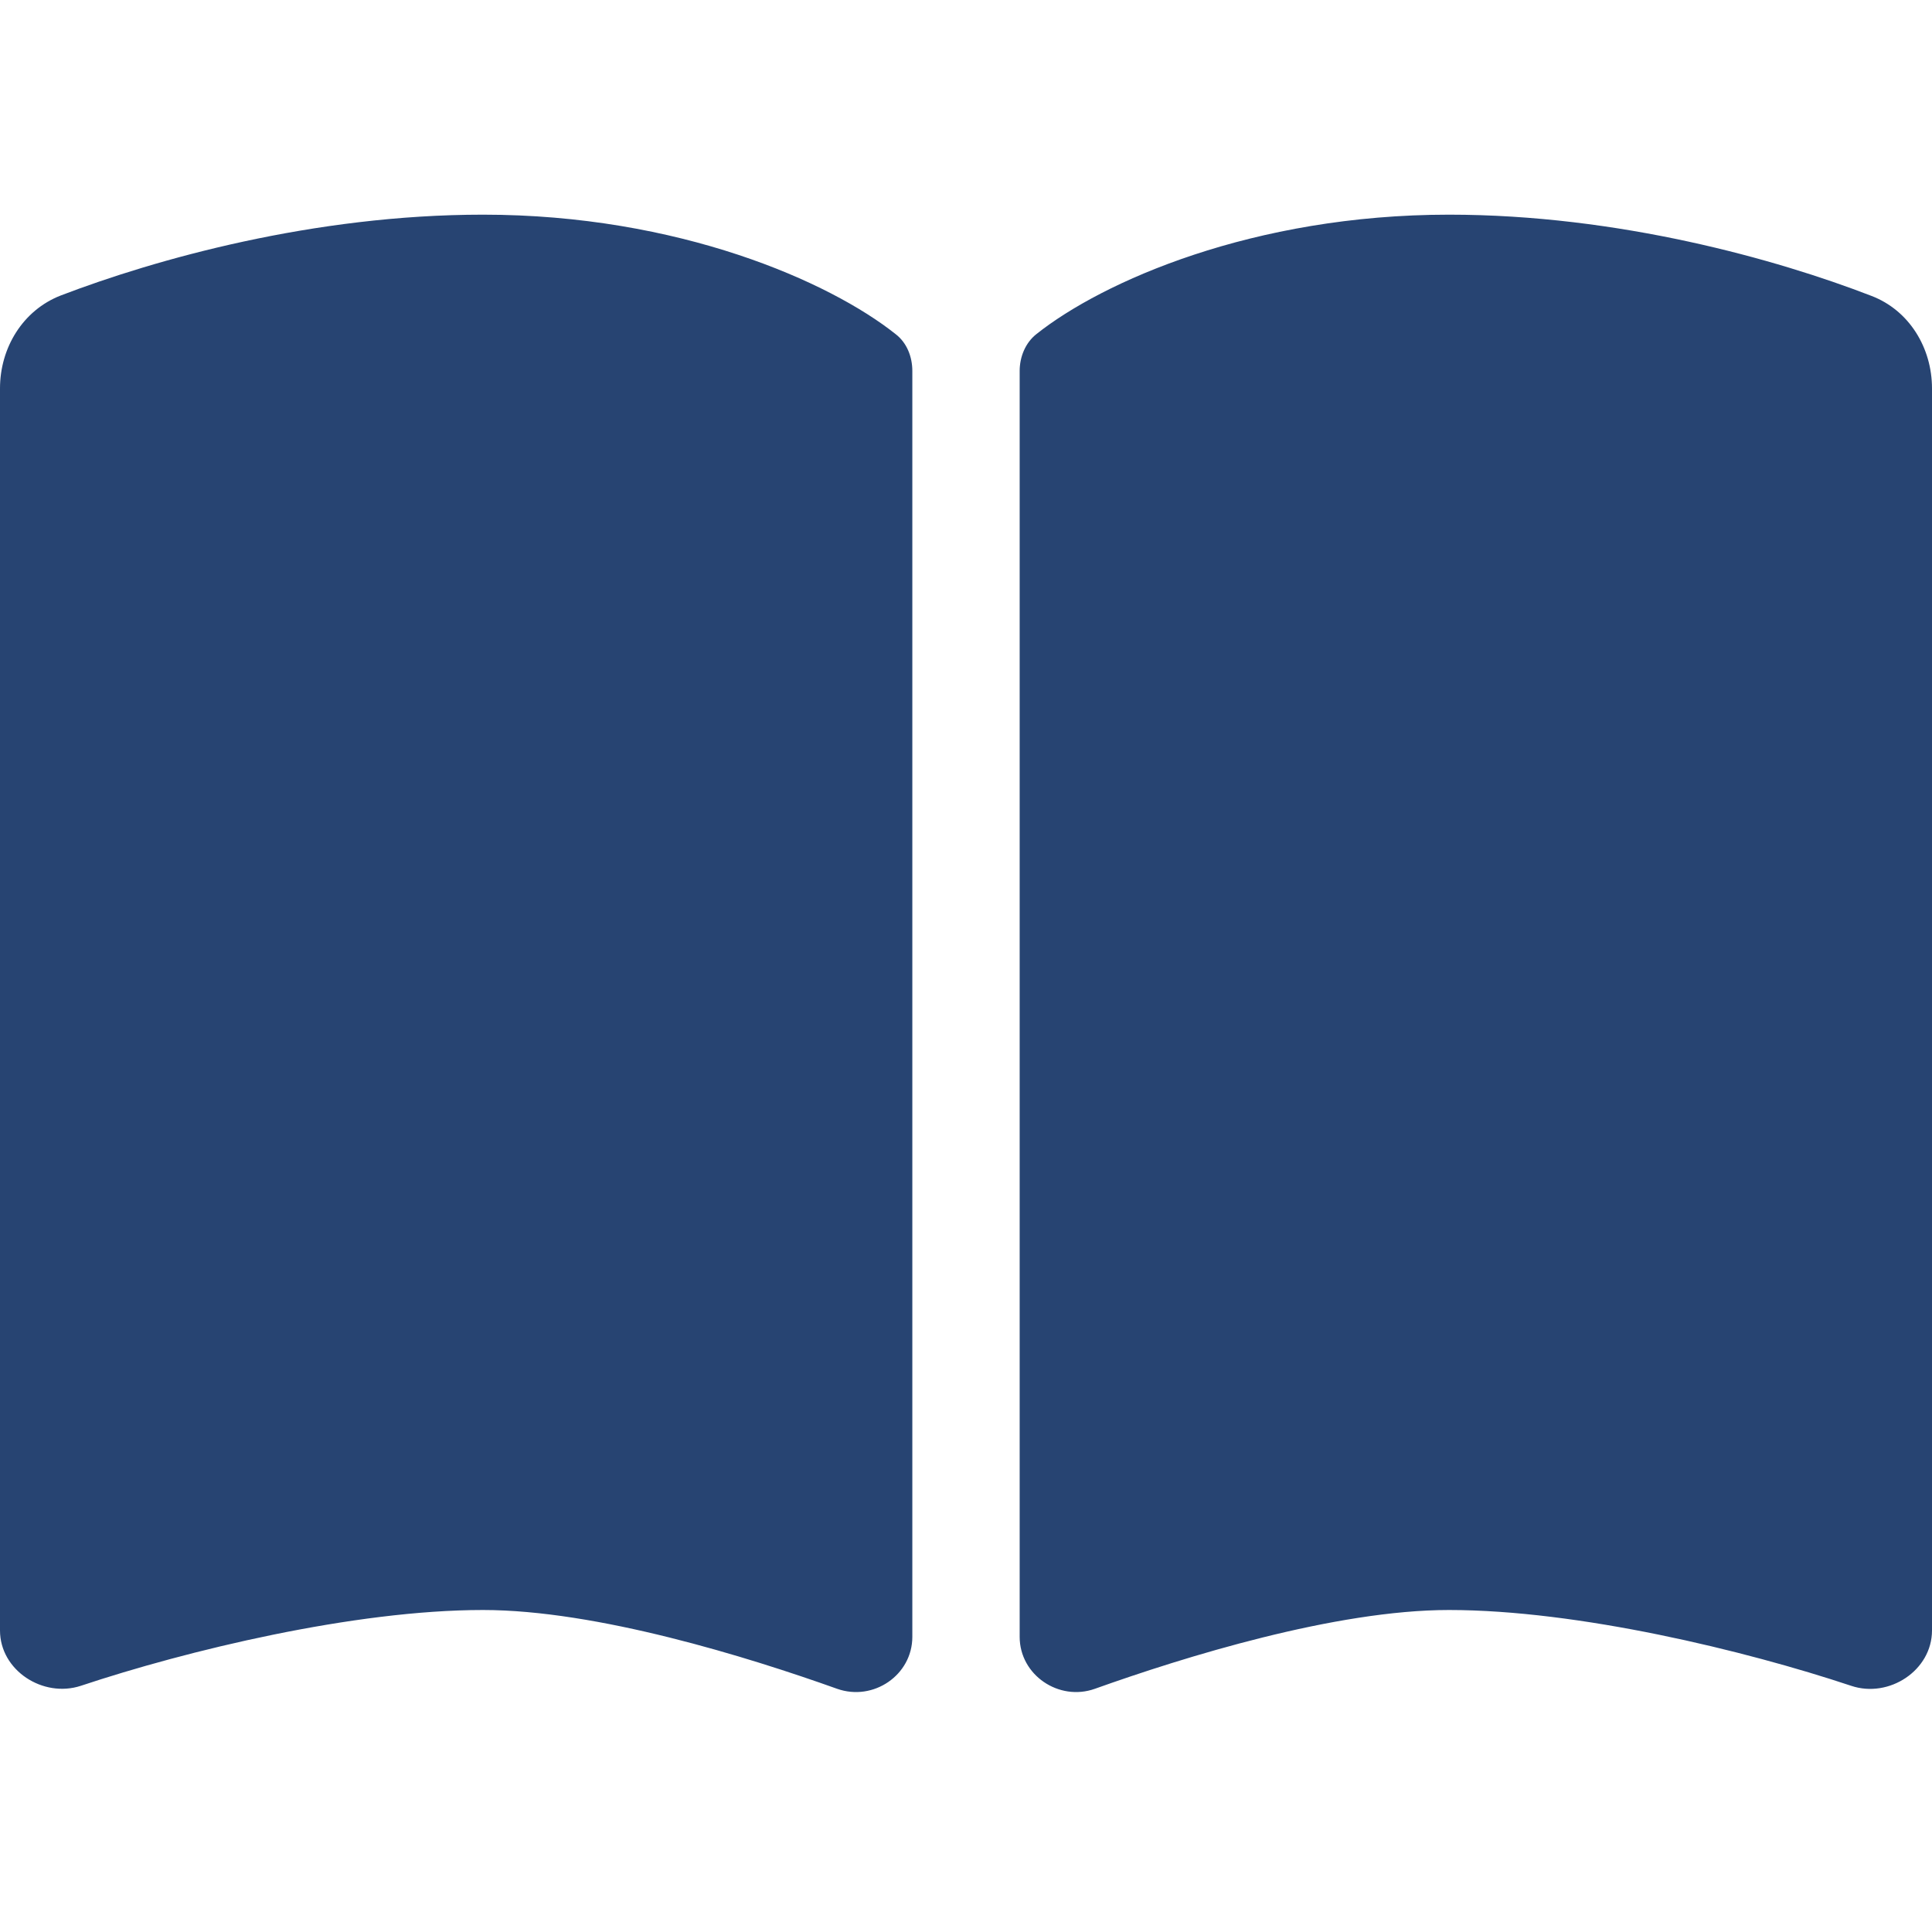
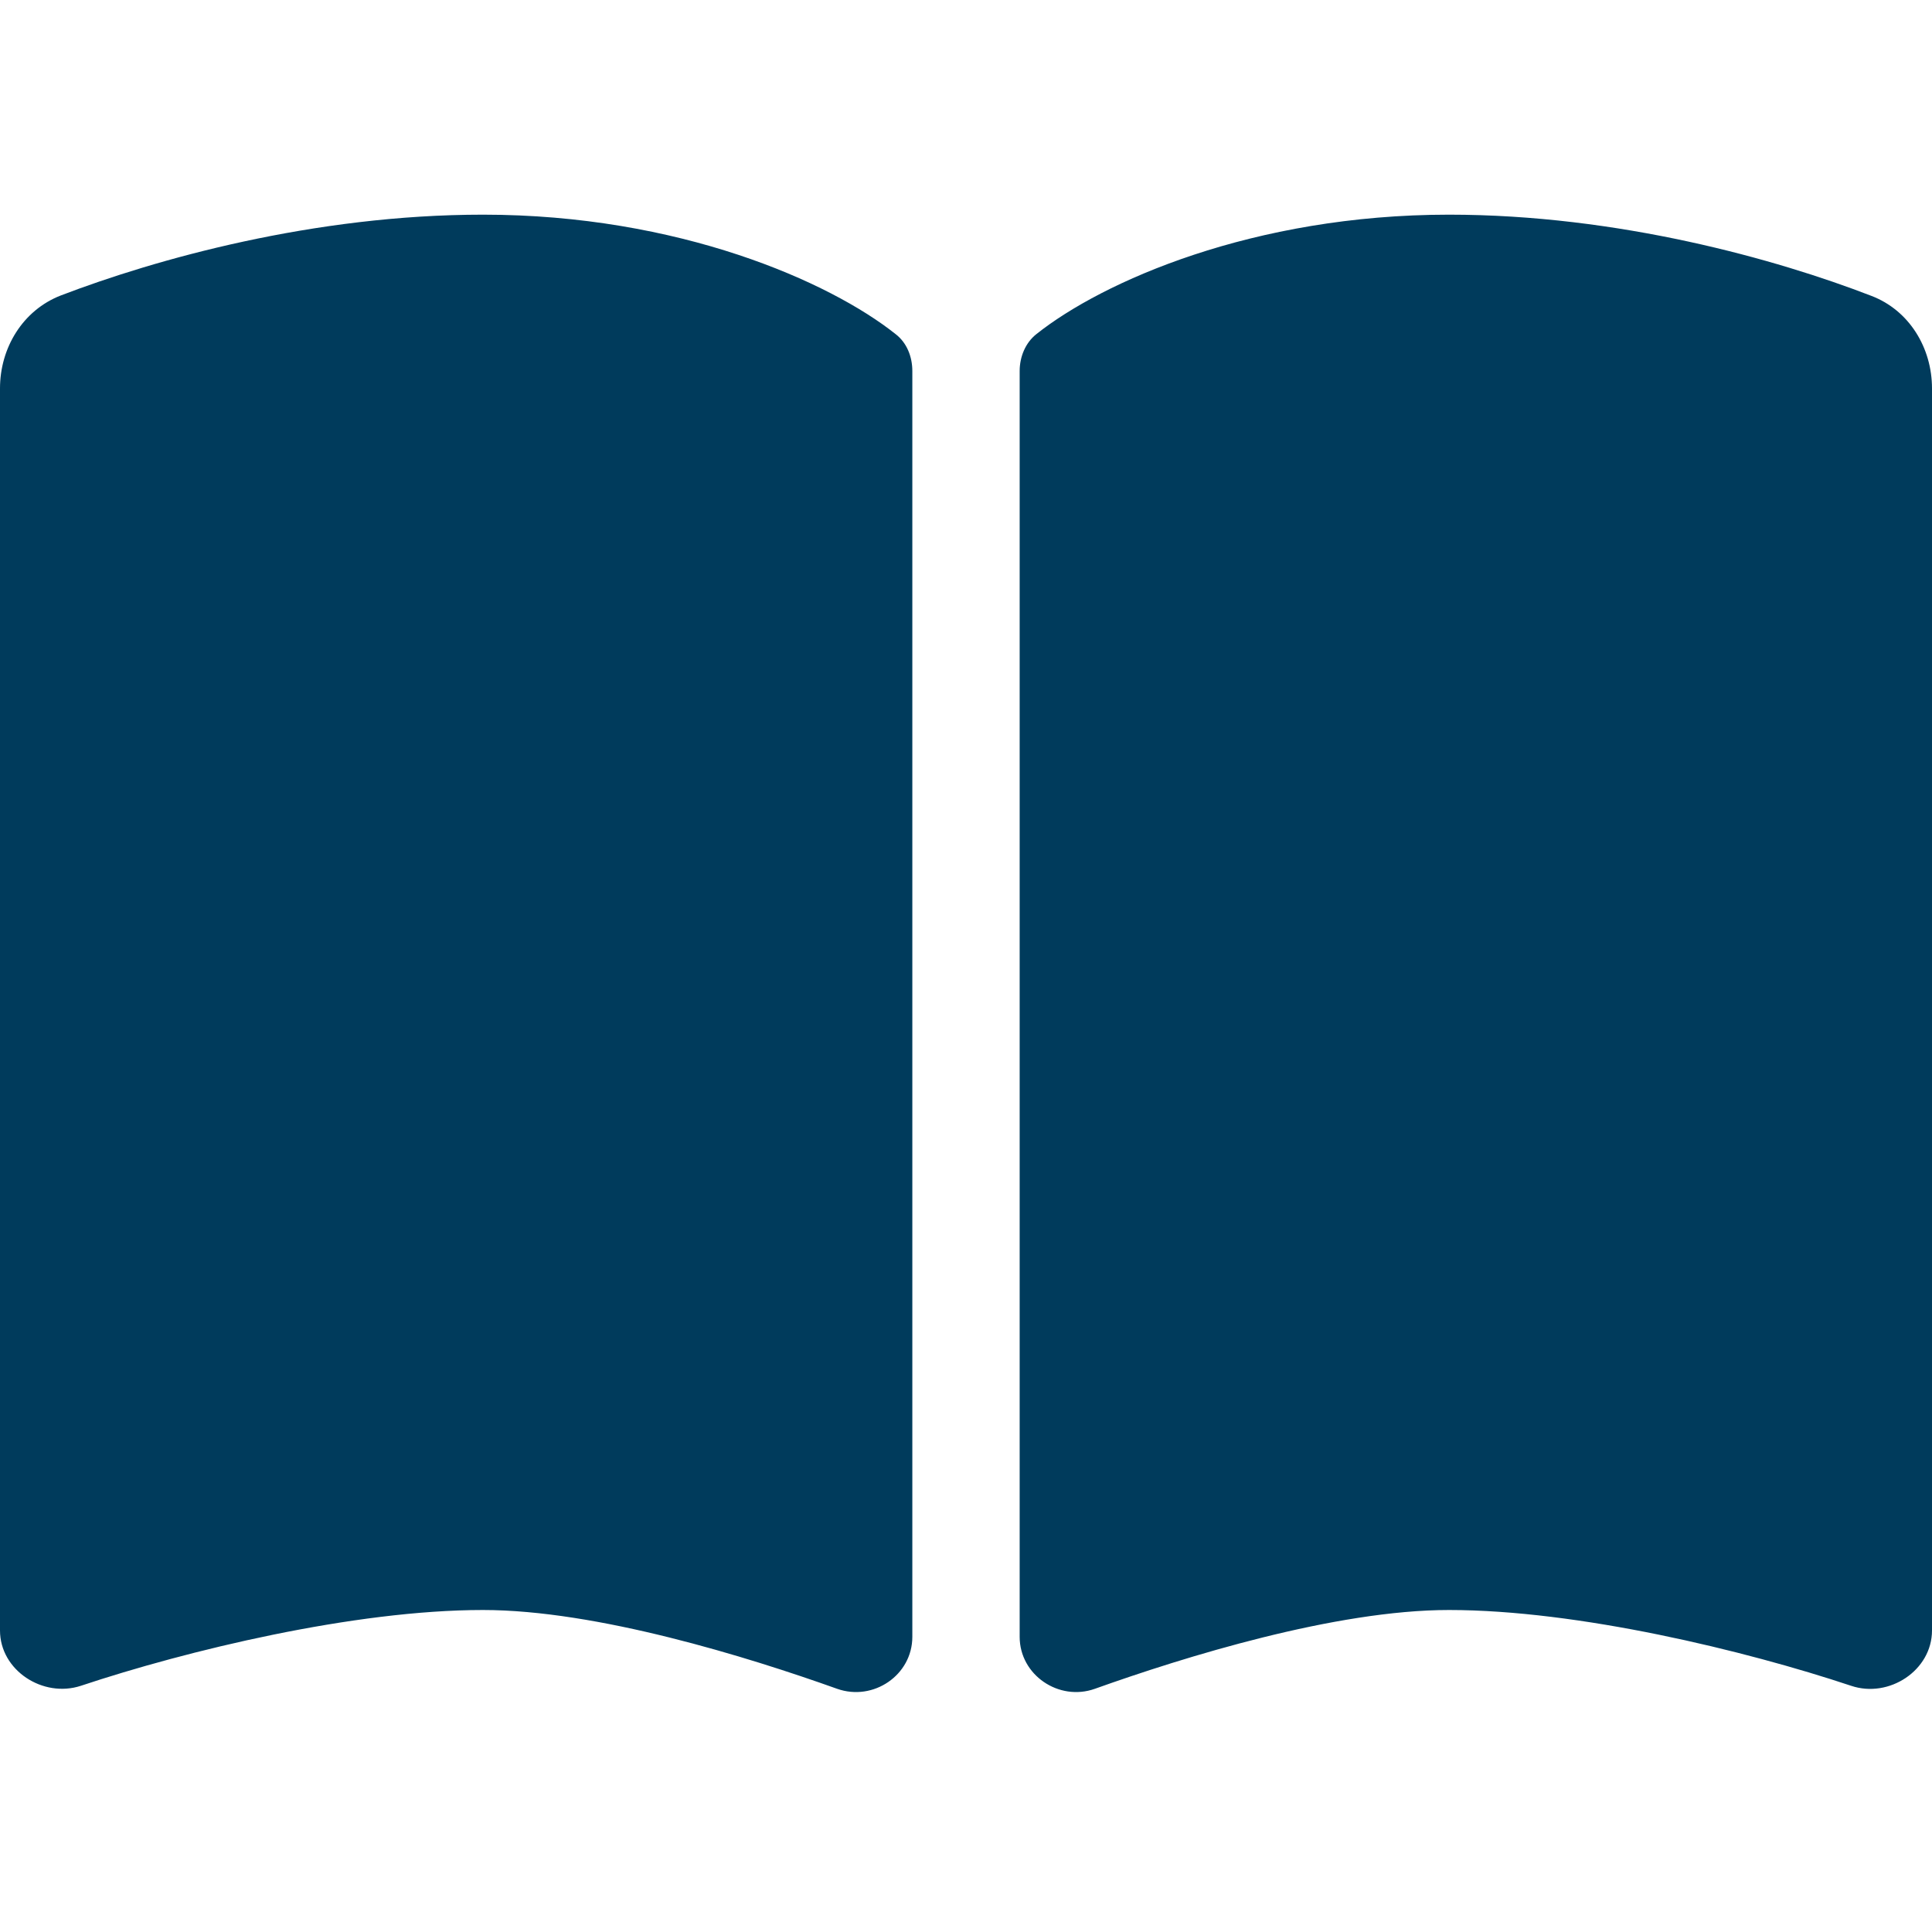
<svg xmlns="http://www.w3.org/2000/svg" height="20px" width="20px" viewBox="0 0 576 512">
-   <path d="M249.6 471.5c10.8 3.8 22.4-4.1 22.4-15.5V78.6c0-4.2-1.6-8.4-5-11C247.4 52 202.4 32 144 32C93.5 32 46.3 45.3 18.1 56.1C6.8 60.5 0 71.7 0 83.8V454.1c0 11.9 12.8 20.2 24.1 16.5C55.6 460.1 105.5 448 144 448c33.9 0 79 14 105.6 23.5zm76.8 0C353 462 398.1 448 432 448c38.5 0 88.4 12.1 119.9 22.6c11.3 3.8 24.1-4.6 24.1-16.5V83.8c0-12.1-6.8-23.3-18.1-27.6C529.7 45.3 482.5 32 432 32c-58.4 0-103.4 20-123 35.6c-3.3 2.6-5 6.8-5 11V456c0 11.4 11.7 19.3 22.4 15.5z" fill="#274472" />
+   <path d="M249.6 471.5c10.8 3.8 22.4-4.1 22.4-15.5V78.6c0-4.2-1.6-8.4-5-11C247.4 52 202.4 32 144 32C93.5 32 46.3 45.3 18.1 56.1C6.8 60.5 0 71.7 0 83.8V454.1c0 11.9 12.8 20.2 24.1 16.5C55.6 460.1 105.5 448 144 448c33.9 0 79 14 105.6 23.5zm76.8 0C353 462 398.1 448 432 448c38.5 0 88.4 12.1 119.9 22.6c11.3 3.8 24.1-4.6 24.1-16.5V83.8c0-12.1-6.8-23.3-18.1-27.6C529.7 45.3 482.5 32 432 32c-58.4 0-103.4 20-123 35.6c-3.3 2.6-5 6.8-5 11V456c0 11.4 11.7 19.3 22.4 15.5z" fill="#003b5c" />
</svg>
